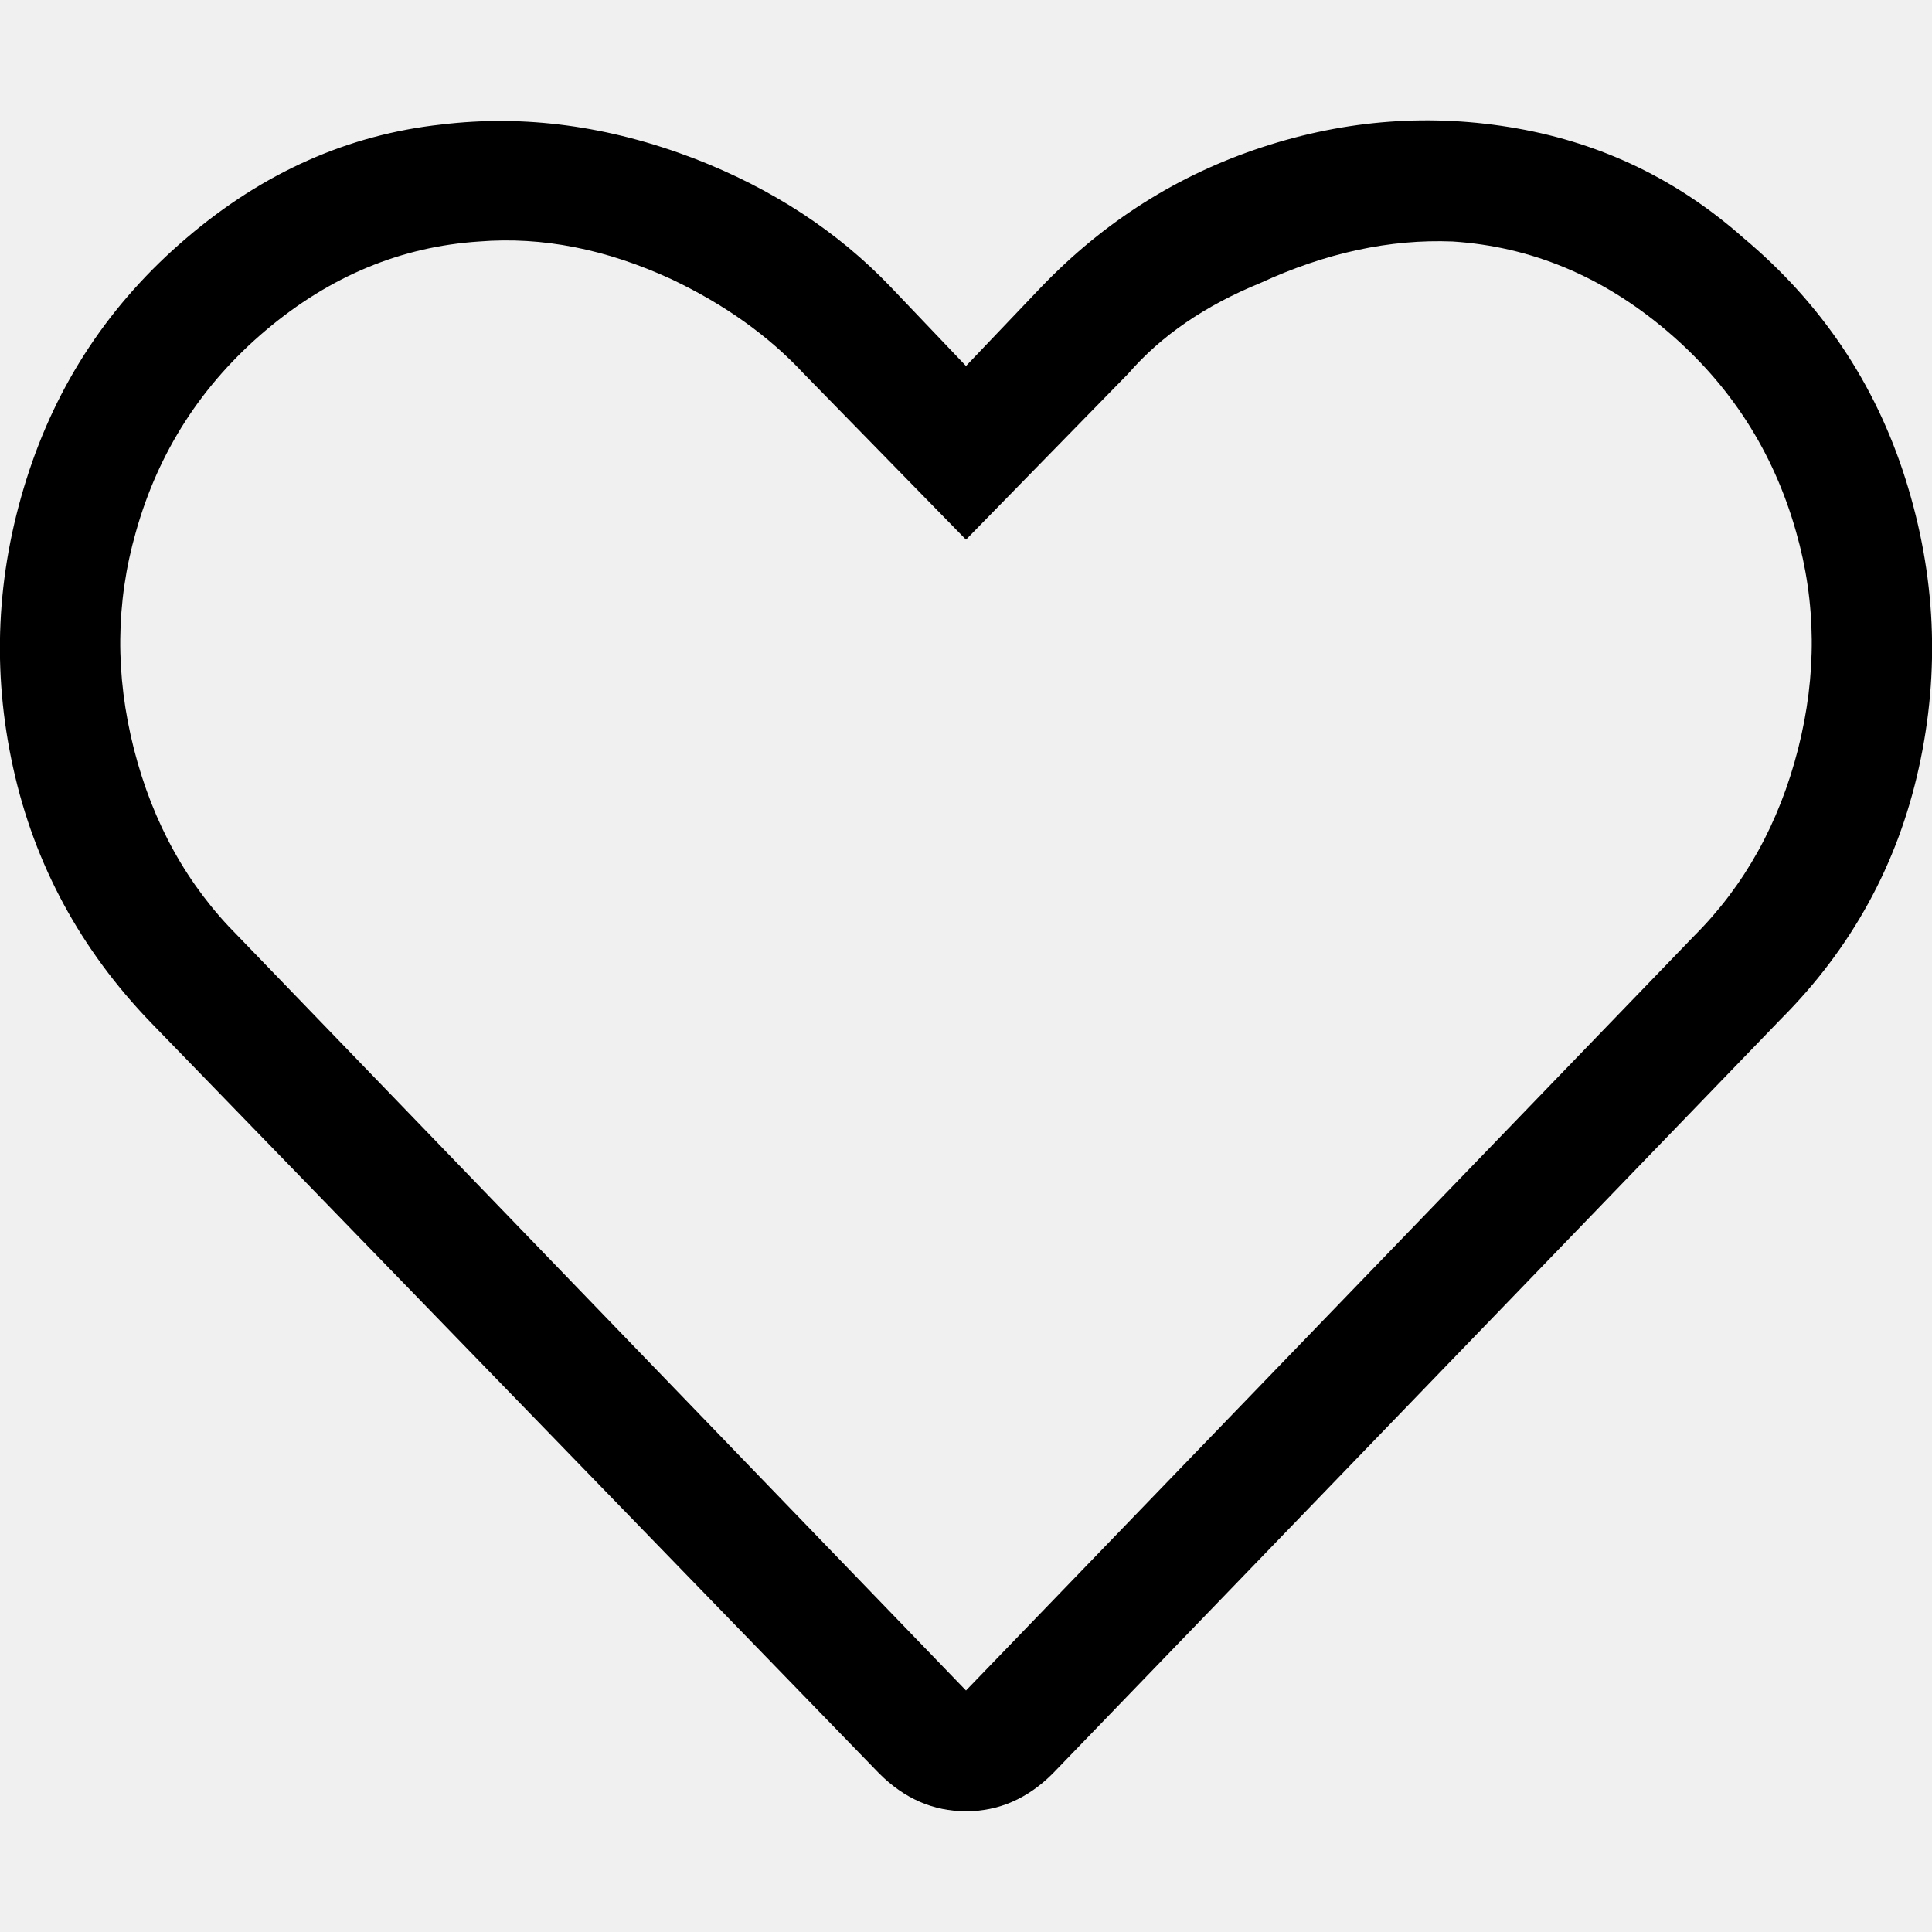
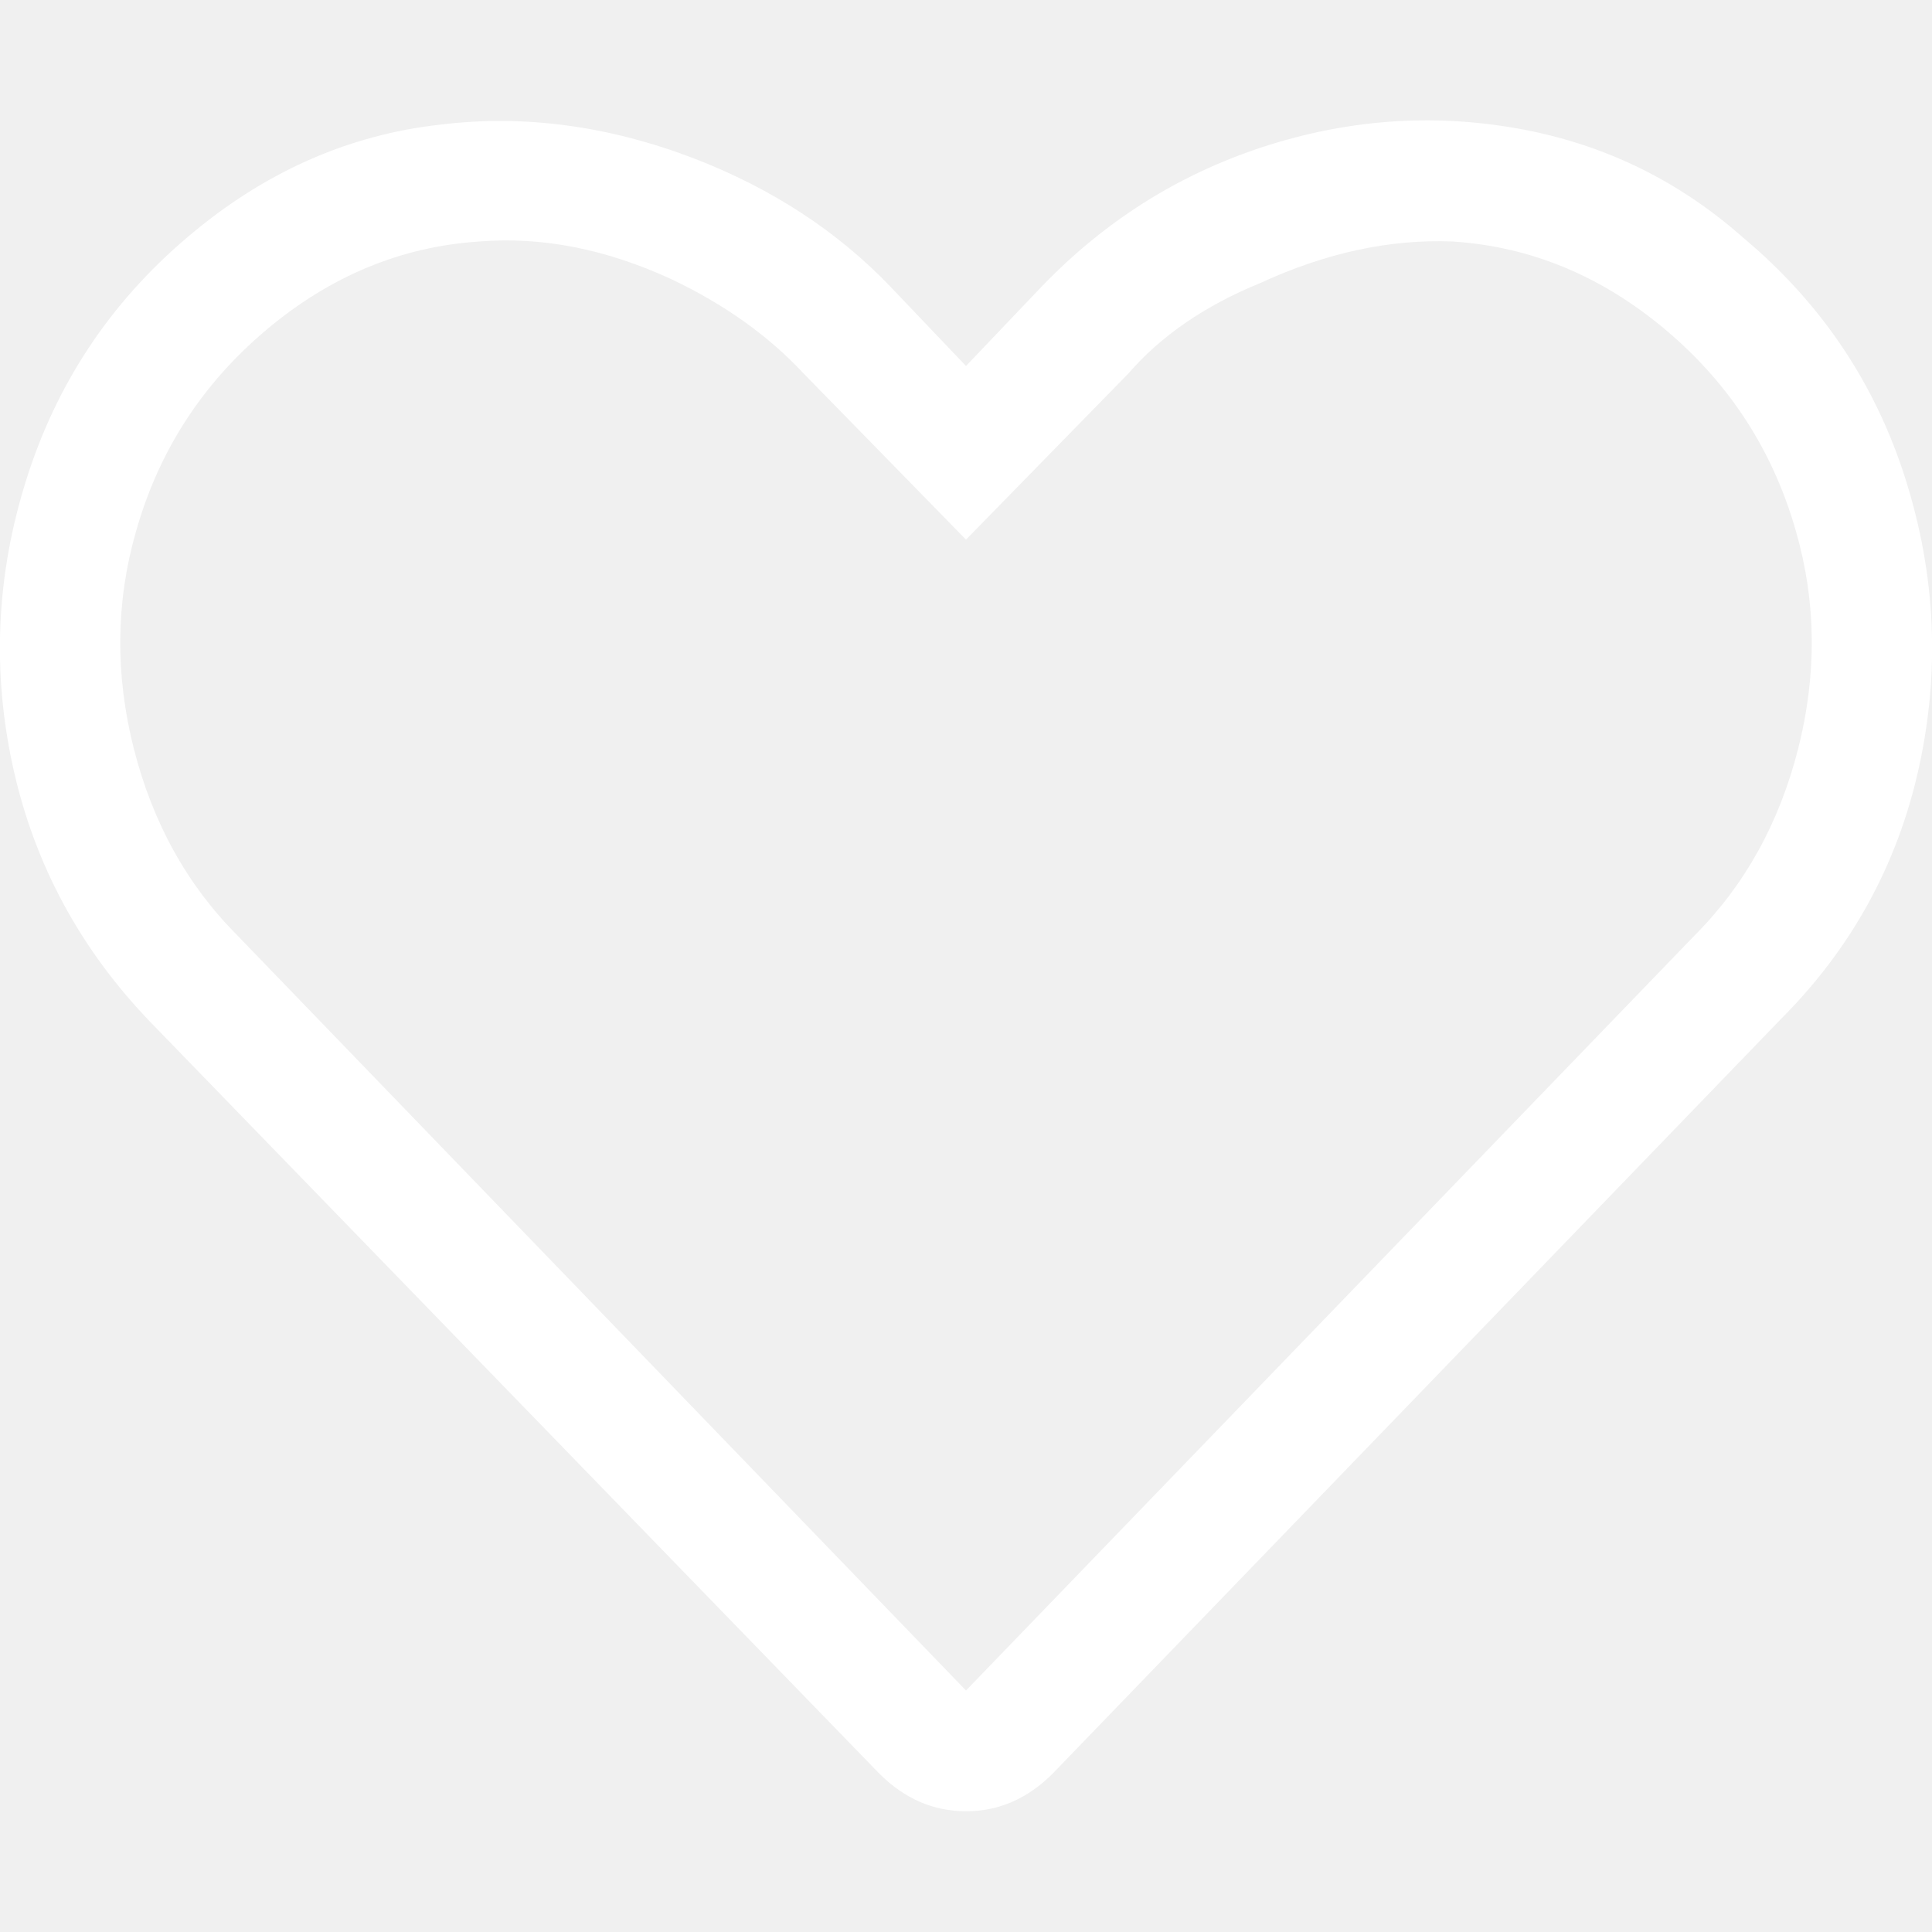
<svg xmlns="http://www.w3.org/2000/svg" class="svg-inline--fa fa-heart-empty fa-w-16" viewBox="0 0 16 16">
-   <path fill="currentColor" d="M14.437,1.969 C15.083,2.51 15.531,3.177 15.781,3.969 C16.031,4.76 16.068,5.557 15.891,6.359 C15.714,7.161 15.333,7.854 14.75,8.438 L8.719,14.687 C8.51,14.896 8.271,15 8,15 C7.729,15 7.49,14.896 7.281,14.687 L1.25,8.469 C0.667,7.865 0.286,7.161 0.109,6.359 C-0.068,5.557 -0.031,4.76 0.219,3.969 C0.469,3.177 0.911,2.51 1.547,1.969 C2.182,1.427 2.885,1.115 3.656,1.031 C4.344,0.948 5.042,1.042 5.75,1.313 C6.396,1.563 6.937,1.917 7.375,2.375 L8,3.031 L8.625,2.375 C9.146,1.833 9.755,1.448 10.453,1.219 C11.151,0.99 11.854,0.938 12.562,1.063 C13.271,1.188 13.896,1.49 14.437,1.969 Z M14.031,7.75 C14.448,7.333 14.734,6.818 14.891,6.203 C15.047,5.589 15.042,4.99 14.875,4.406 C14.687,3.74 14.328,3.182 13.797,2.734 C13.266,2.286 12.677,2.042 12.031,2 C11.51,1.979 10.979,2.094 10.437,2.344 C9.979,2.531 9.615,2.781 9.344,3.094 L8,4.469 L6.656,3.094 C6.365,2.781 6,2.521 5.562,2.313 C5.021,2.063 4.49,1.958 3.969,2 C3.323,2.042 2.734,2.286 2.203,2.734 C1.672,3.182 1.312,3.74 1.125,4.406 C0.958,4.99 0.953,5.589 1.109,6.203 C1.266,6.818 1.552,7.333 1.969,7.75 L8,14 L14.031,7.75 Z" />
+   <path fill="#fff" d="M14.437,1.969 C15.083,2.51 15.531,3.177 15.781,3.969 C16.031,4.76 16.068,5.557 15.891,6.359 C15.714,7.161 15.333,7.854 14.75,8.438 L8.719,14.687 C8.51,14.896 8.271,15 8,15 C7.729,15 7.49,14.896 7.281,14.687 L1.25,8.469 C0.667,7.865 0.286,7.161 0.109,6.359 C-0.068,5.557 -0.031,4.76 0.219,3.969 C0.469,3.177 0.911,2.51 1.547,1.969 C2.182,1.427 2.885,1.115 3.656,1.031 C4.344,0.948 5.042,1.042 5.75,1.313 C6.396,1.563 6.937,1.917 7.375,2.375 L8,3.031 L8.625,2.375 C9.146,1.833 9.755,1.448 10.453,1.219 C11.151,0.99 11.854,0.938 12.562,1.063 C13.271,1.188 13.896,1.49 14.437,1.969 Z M14.031,7.75 C14.448,7.333 14.734,6.818 14.891,6.203 C15.047,5.589 15.042,4.99 14.875,4.406 C14.687,3.74 14.328,3.182 13.797,2.734 C13.266,2.286 12.677,2.042 12.031,2 C11.51,1.979 10.979,2.094 10.437,2.344 C9.979,2.531 9.615,2.781 9.344,3.094 L8,4.469 L6.656,3.094 C6.365,2.781 6,2.521 5.562,2.313 C5.021,2.063 4.49,1.958 3.969,2 C3.323,2.042 2.734,2.286 2.203,2.734 C1.672,3.182 1.312,3.74 1.125,4.406 C0.958,4.99 0.953,5.589 1.109,6.203 C1.266,6.818 1.552,7.333 1.969,7.75 L8,14 L14.031,7.75 Z" />
</svg>
